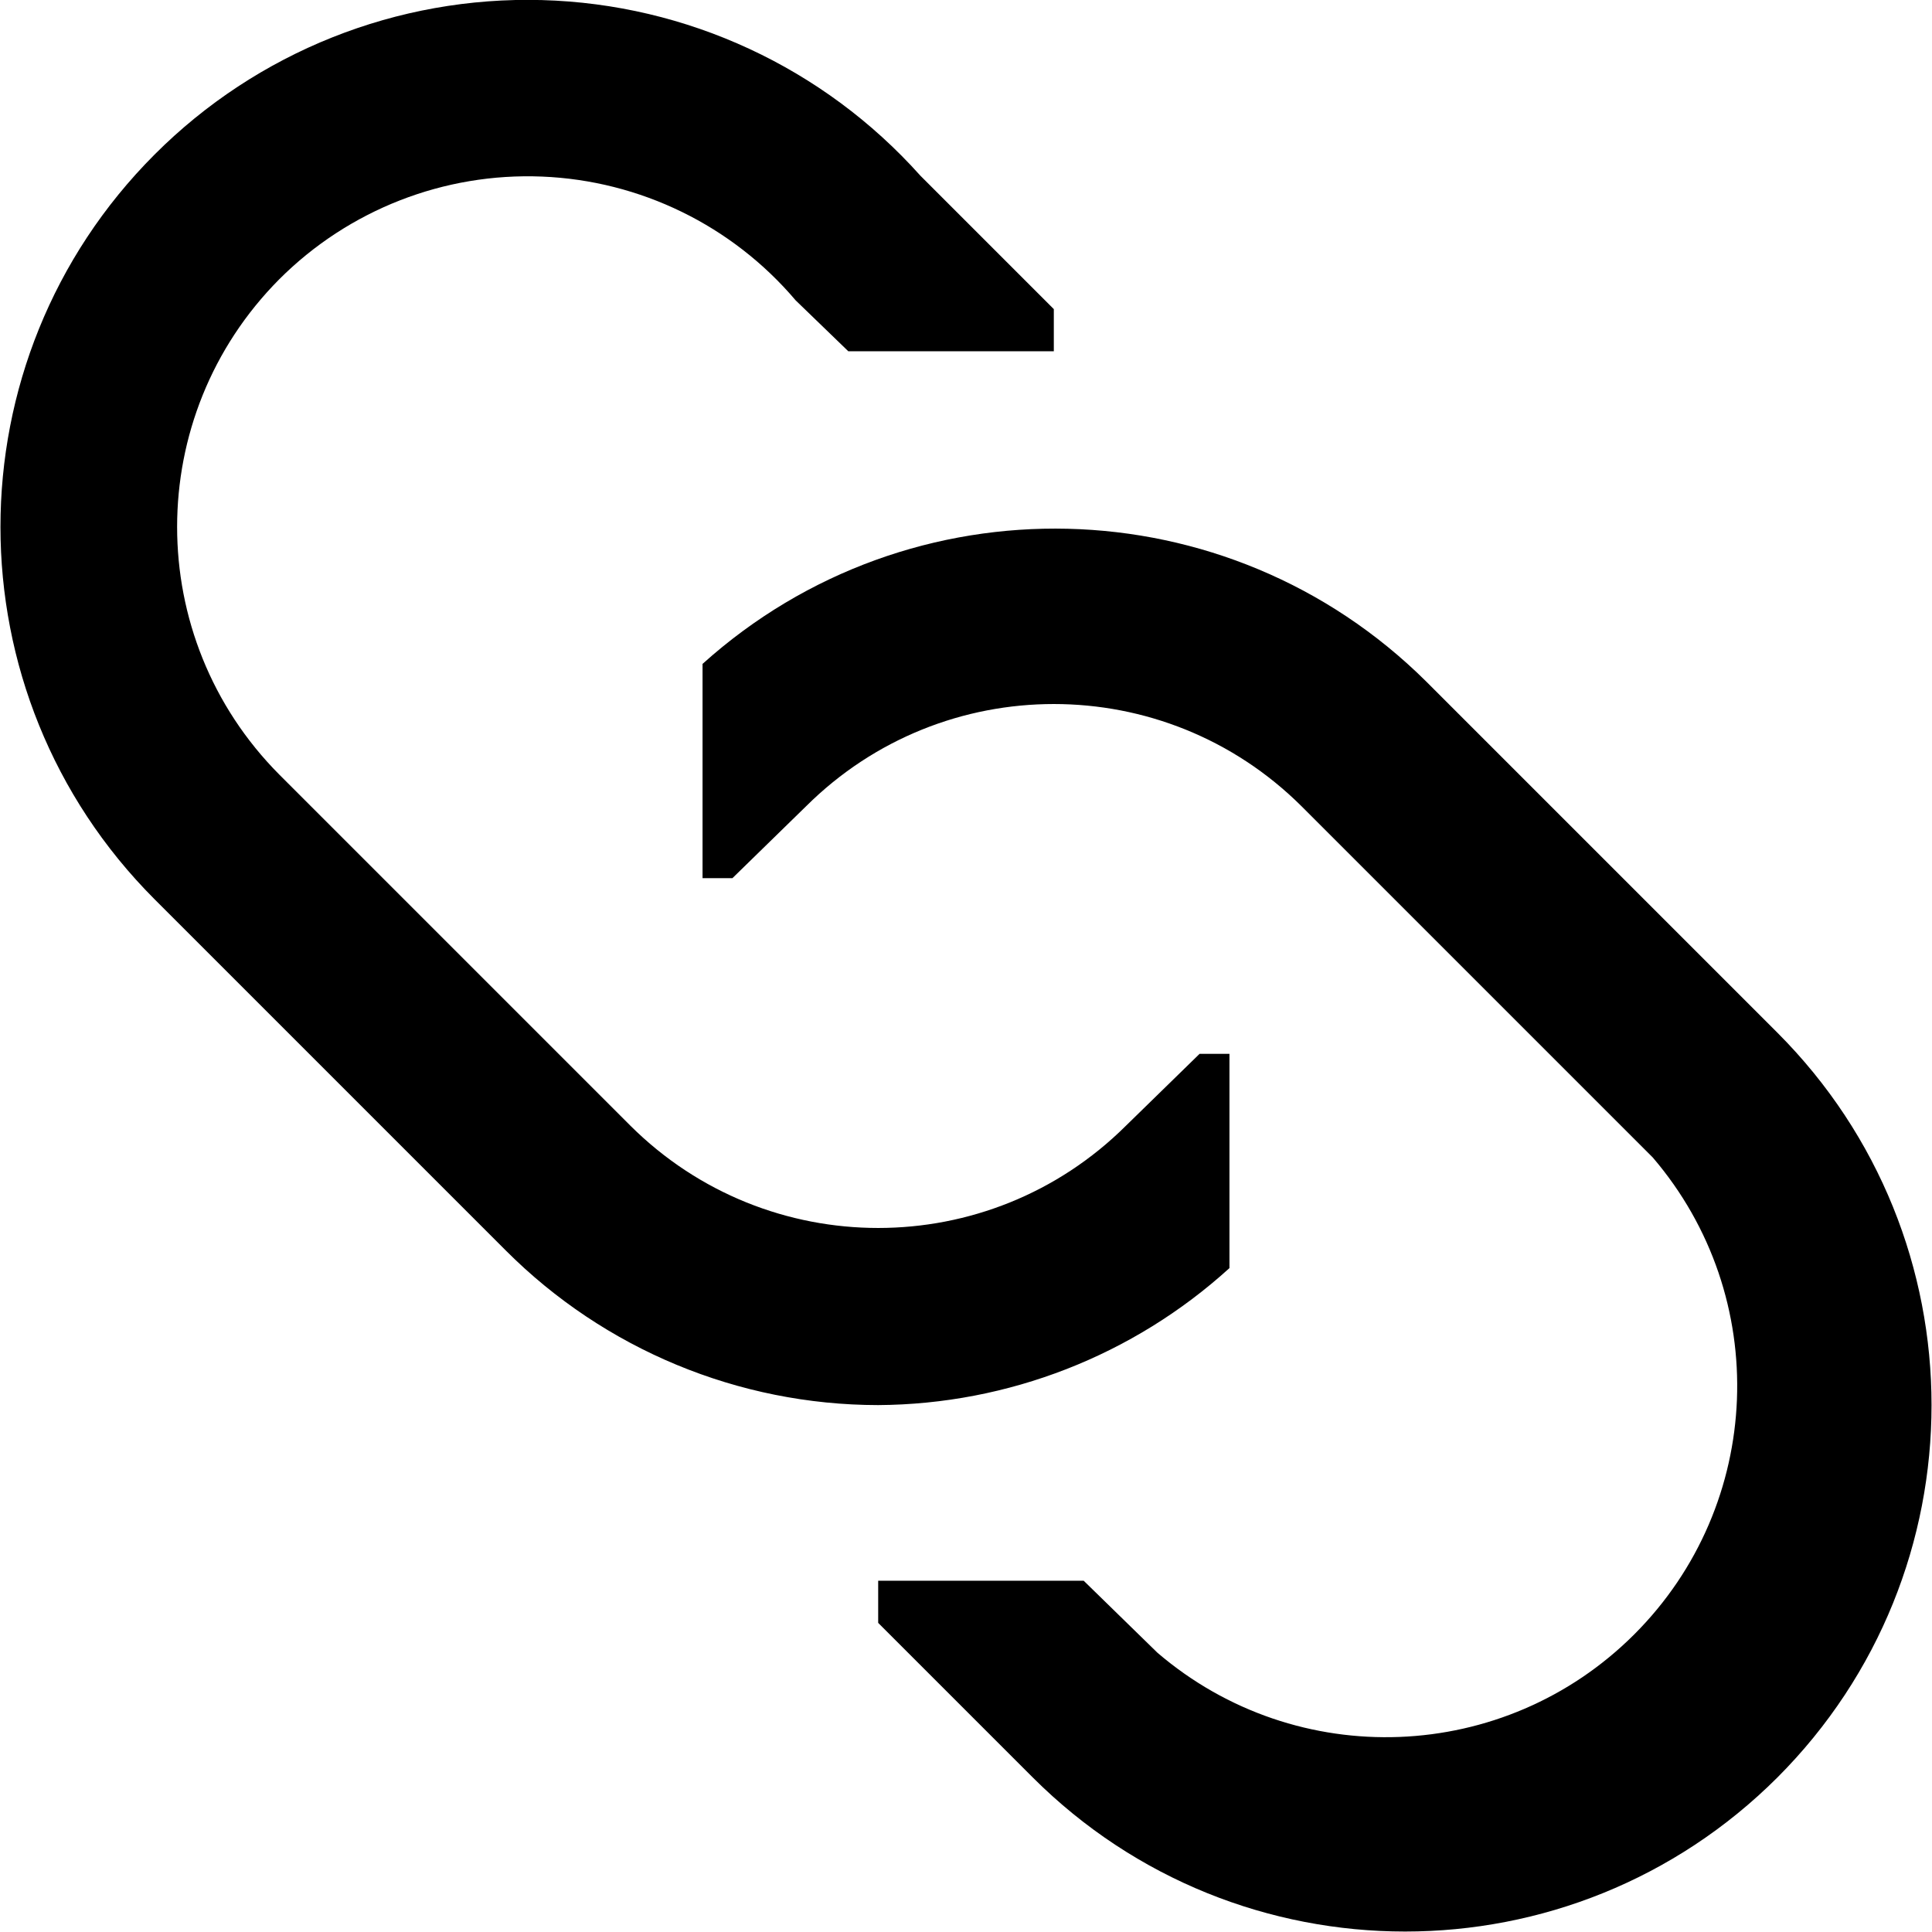
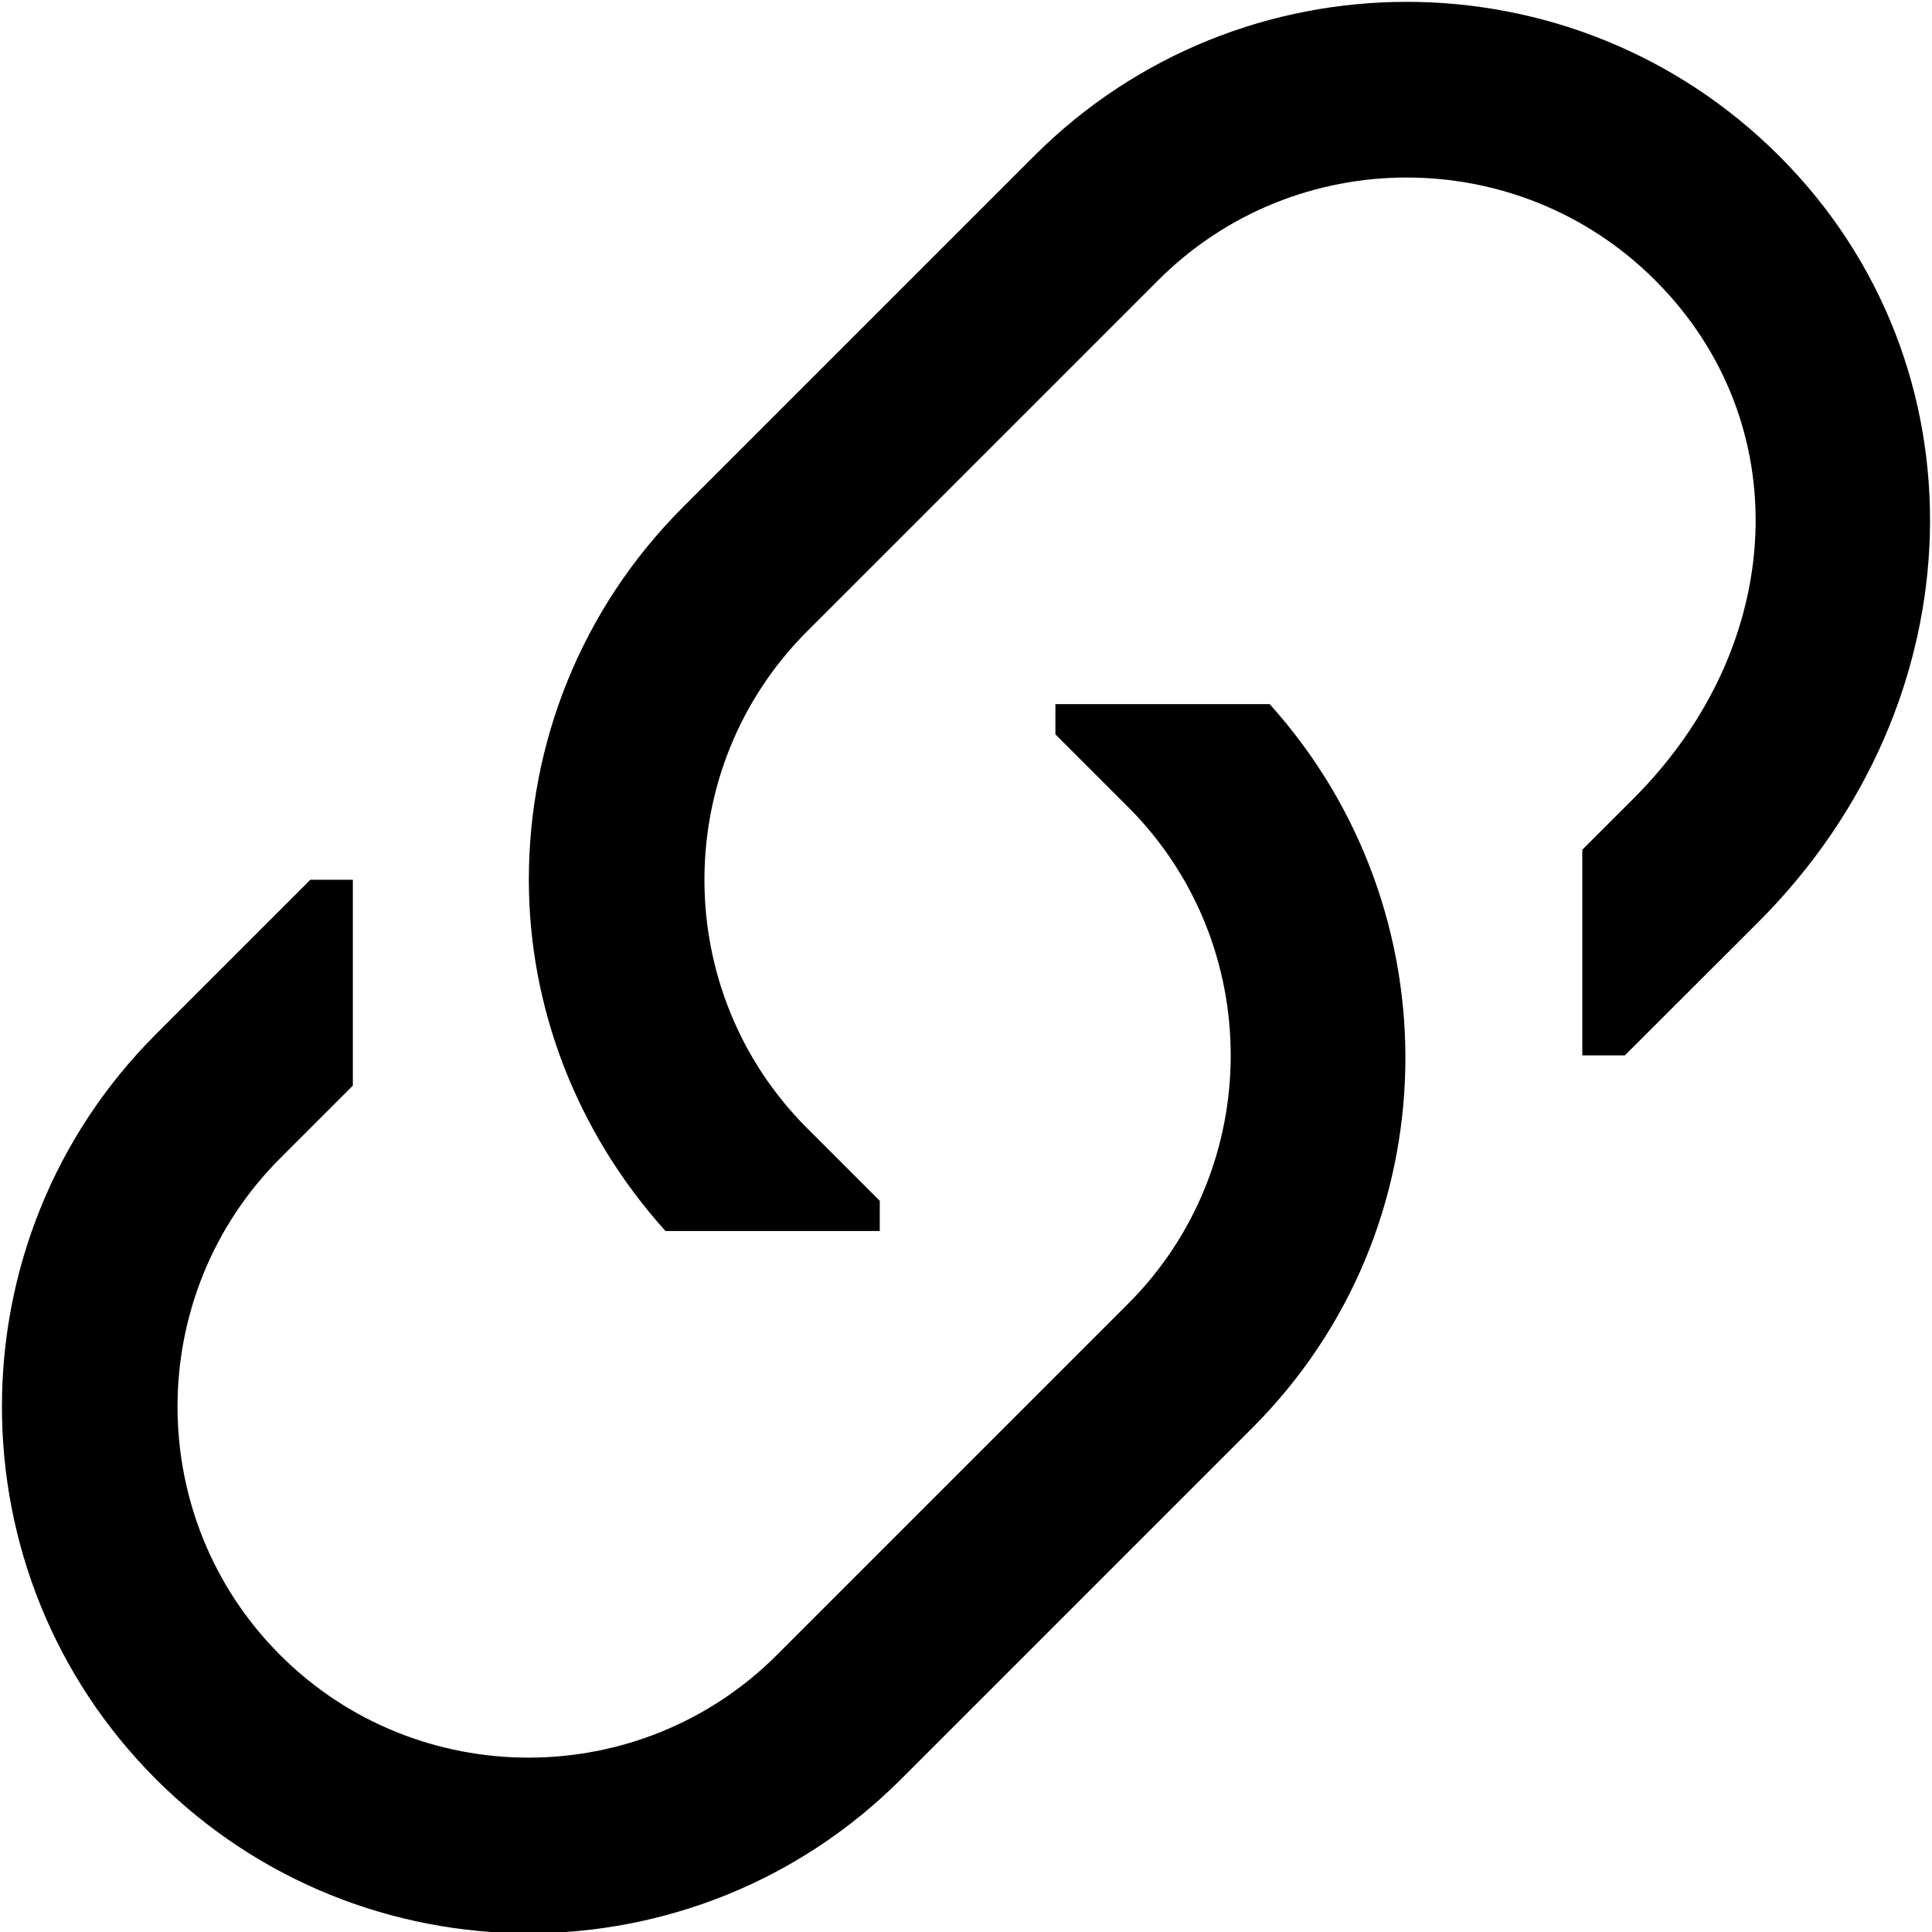
- <svg xmlns="http://www.w3.org/2000/svg" id="Layer_1" data-name="Layer 1" width="11" height="11" viewBox="0 0 11 11">
-   <path d="M7,7.22A3,3,0,0,1,5,8a3,3,0,0,1-2.12-.88l-2-2A3,3,0,0,1,.88.88,3,3,0,0,1,5.24,1L6,1.76V2H4.83l-.3-.29a2,2,0,0,0-2.94-.12,2,2,0,0,0,0,2.82l2,2a2,2,0,0,0,2.82,0L6.83,6H7Zm3.12-1.34-2-2A3,3,0,0,0,4,3.78V5h.17l.42-.41a2,2,0,0,1,2.82,0l2,2A2,2,0,0,1,6.59,9.41L6.17,9H5v.24l.88.88a3,3,0,0,0,4.24,0A3,3,0,0,0,10.12,5.88Z" />
+ <svg xmlns="http://www.w3.org/2000/svg" version="1.1" id="Layer_1" x="0px" y="0px" viewBox="0 0 11 11" style="enable-background:new 0 0 11 11;" xml:space="preserve">
+   <path d="M3.789,7.009c-0.512-0.569-0.778-1.281-0.778-2c0-0.769,0.292-1.536,0.877-2.121l2-2c1.17-1.17,3.072-1.17,4.242,0  c1.189,1.188,1.138,3.106-0.119,4.362l-0.76,0.759H9.009V4.838l0.295-0.295c0.874-0.876,0.927-2.142,0.119-2.948  c-0.779-0.779-2.049-0.779-2.828,0l-2,2c-0.779,0.779-0.779,2.049,0,2.828l0.414,0.414v0.172H3.789z M5.13,10.13l2-2  c1.132-1.132,1.158-2.945,0.099-4.121h-1.22v0.172l0.414,0.414c0.779,0.779,0.779,2.049,0,2.828l-2,2  c-0.779,0.779-2.049,0.779-2.828,0s-0.779-2.049,0-2.828l0.414-0.414V5.009H1.767L0.888,5.888C0.303,6.473,0.011,7.24,0.011,8.009  s0.292,1.536,0.877,2.121C2.058,11.3,3.96,11.3,5.13,10.13z M0,0 M11,11" />
</svg>
